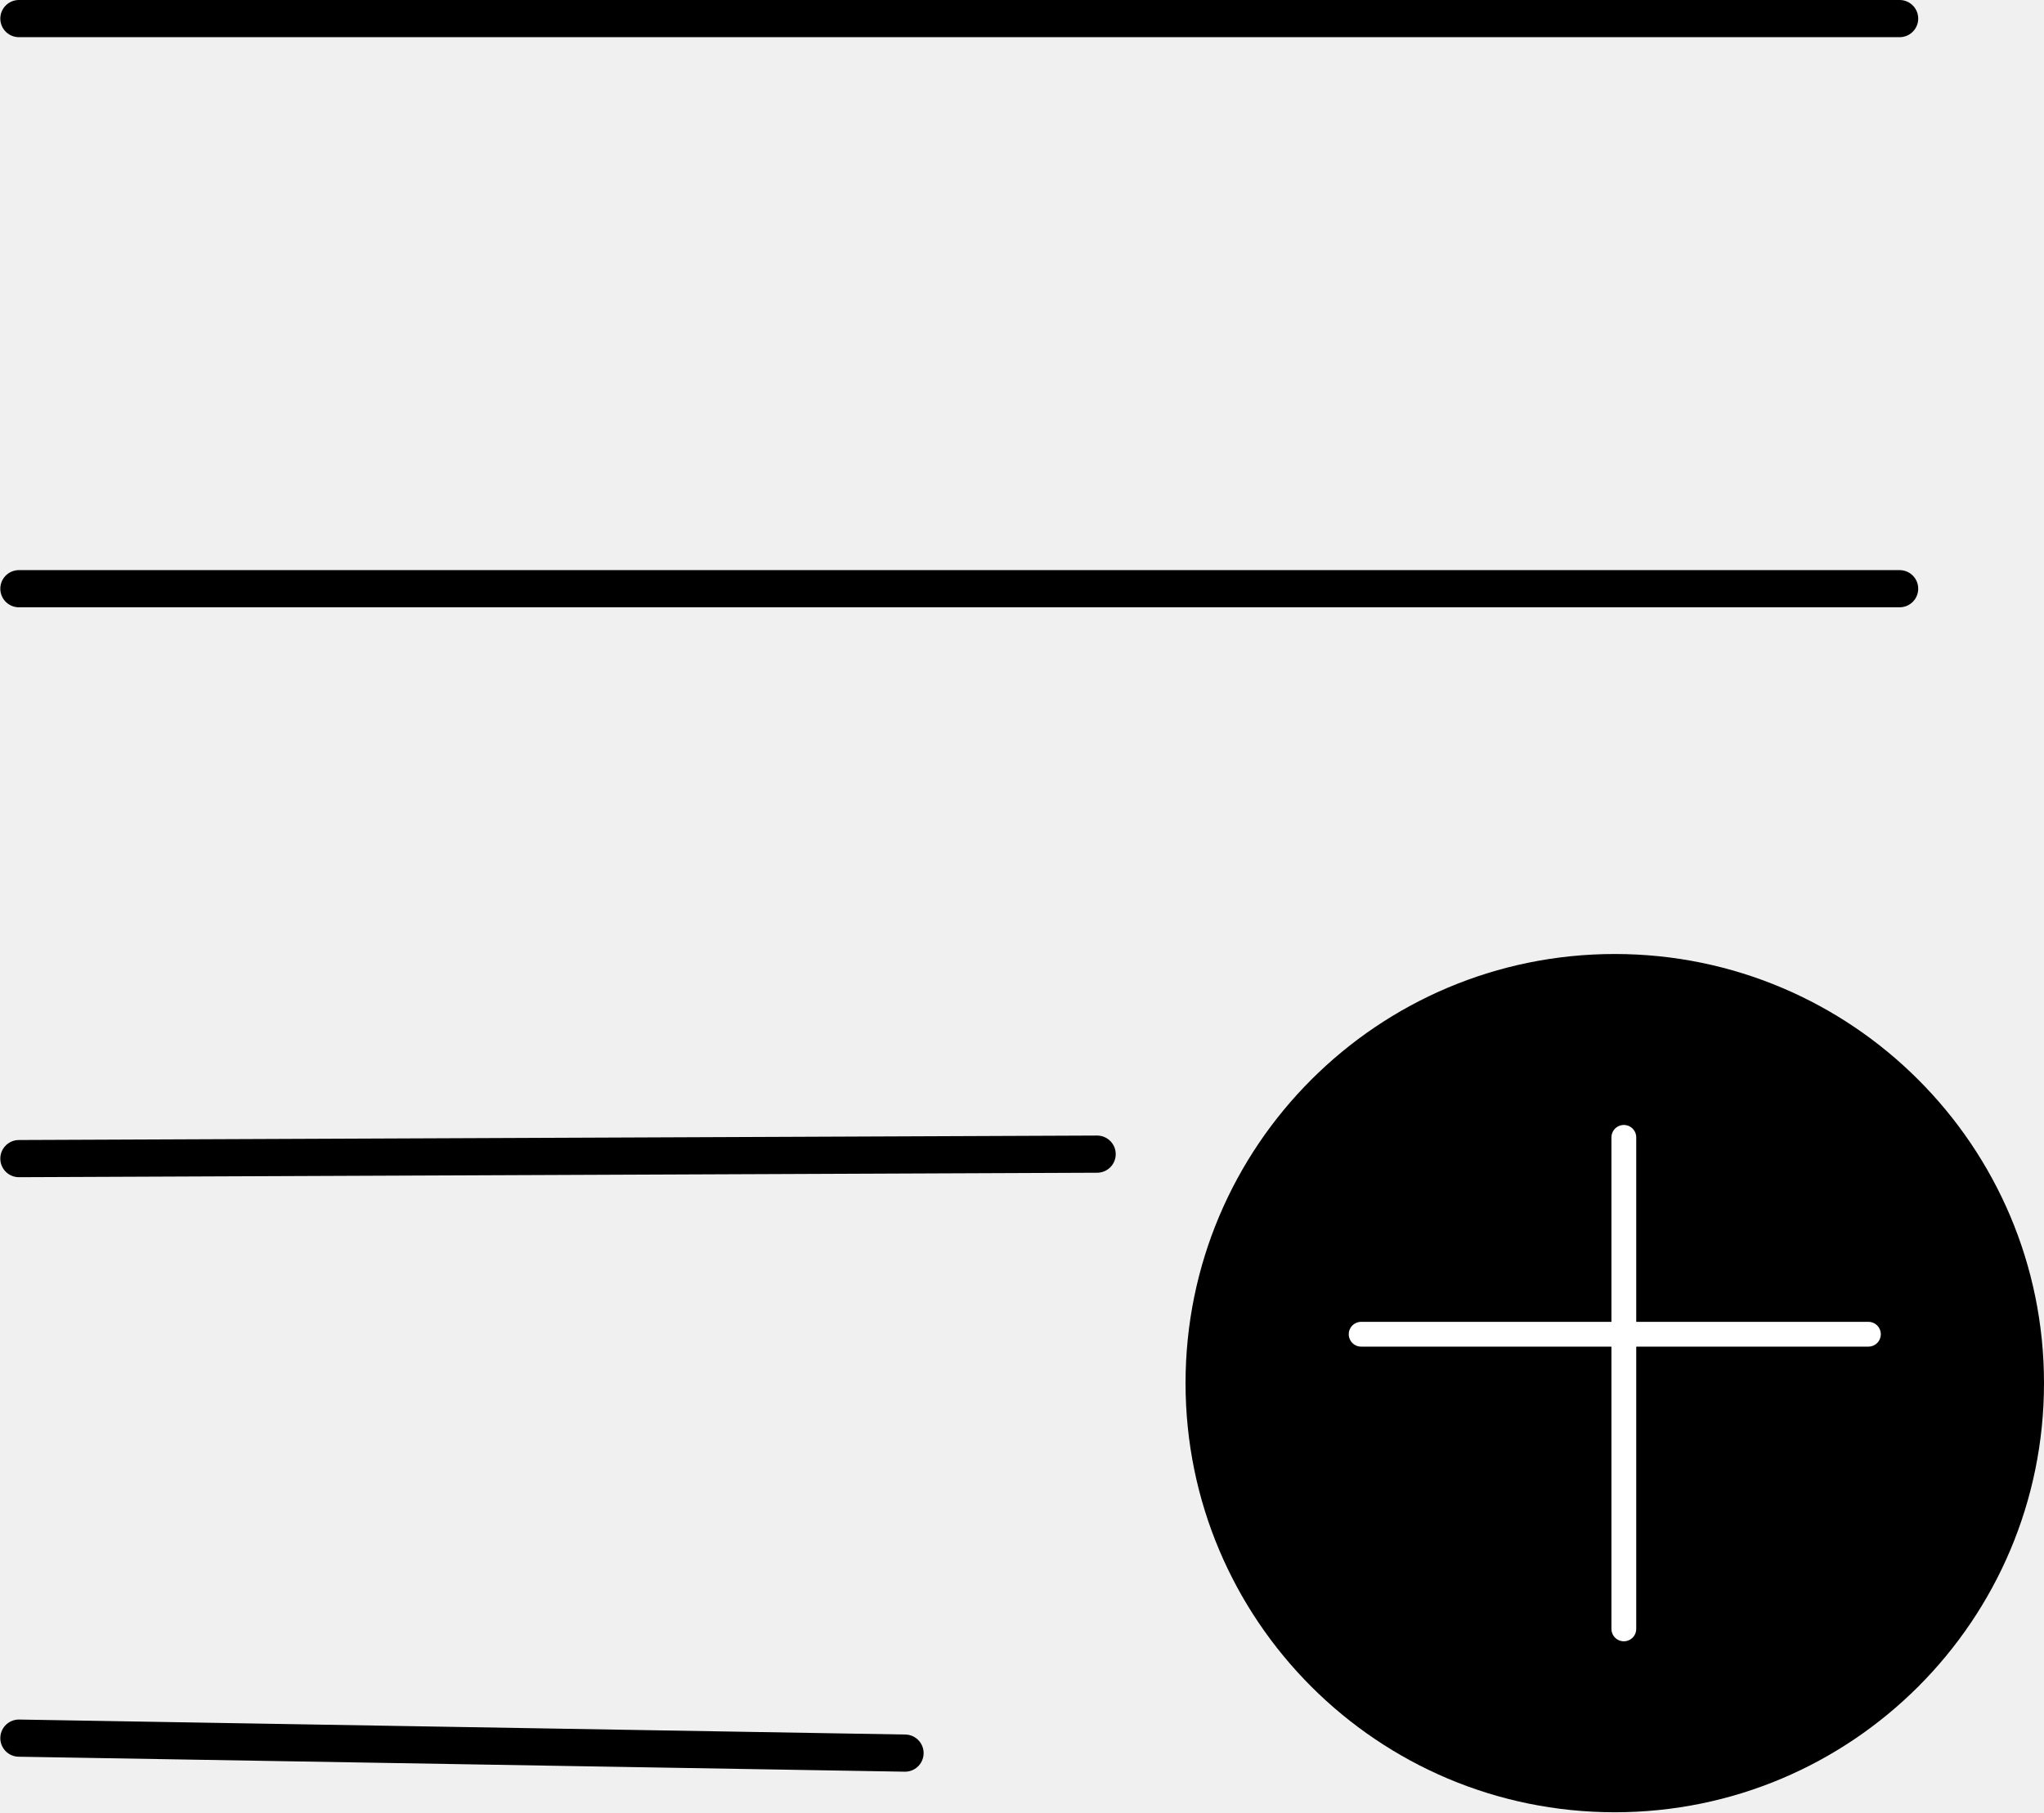
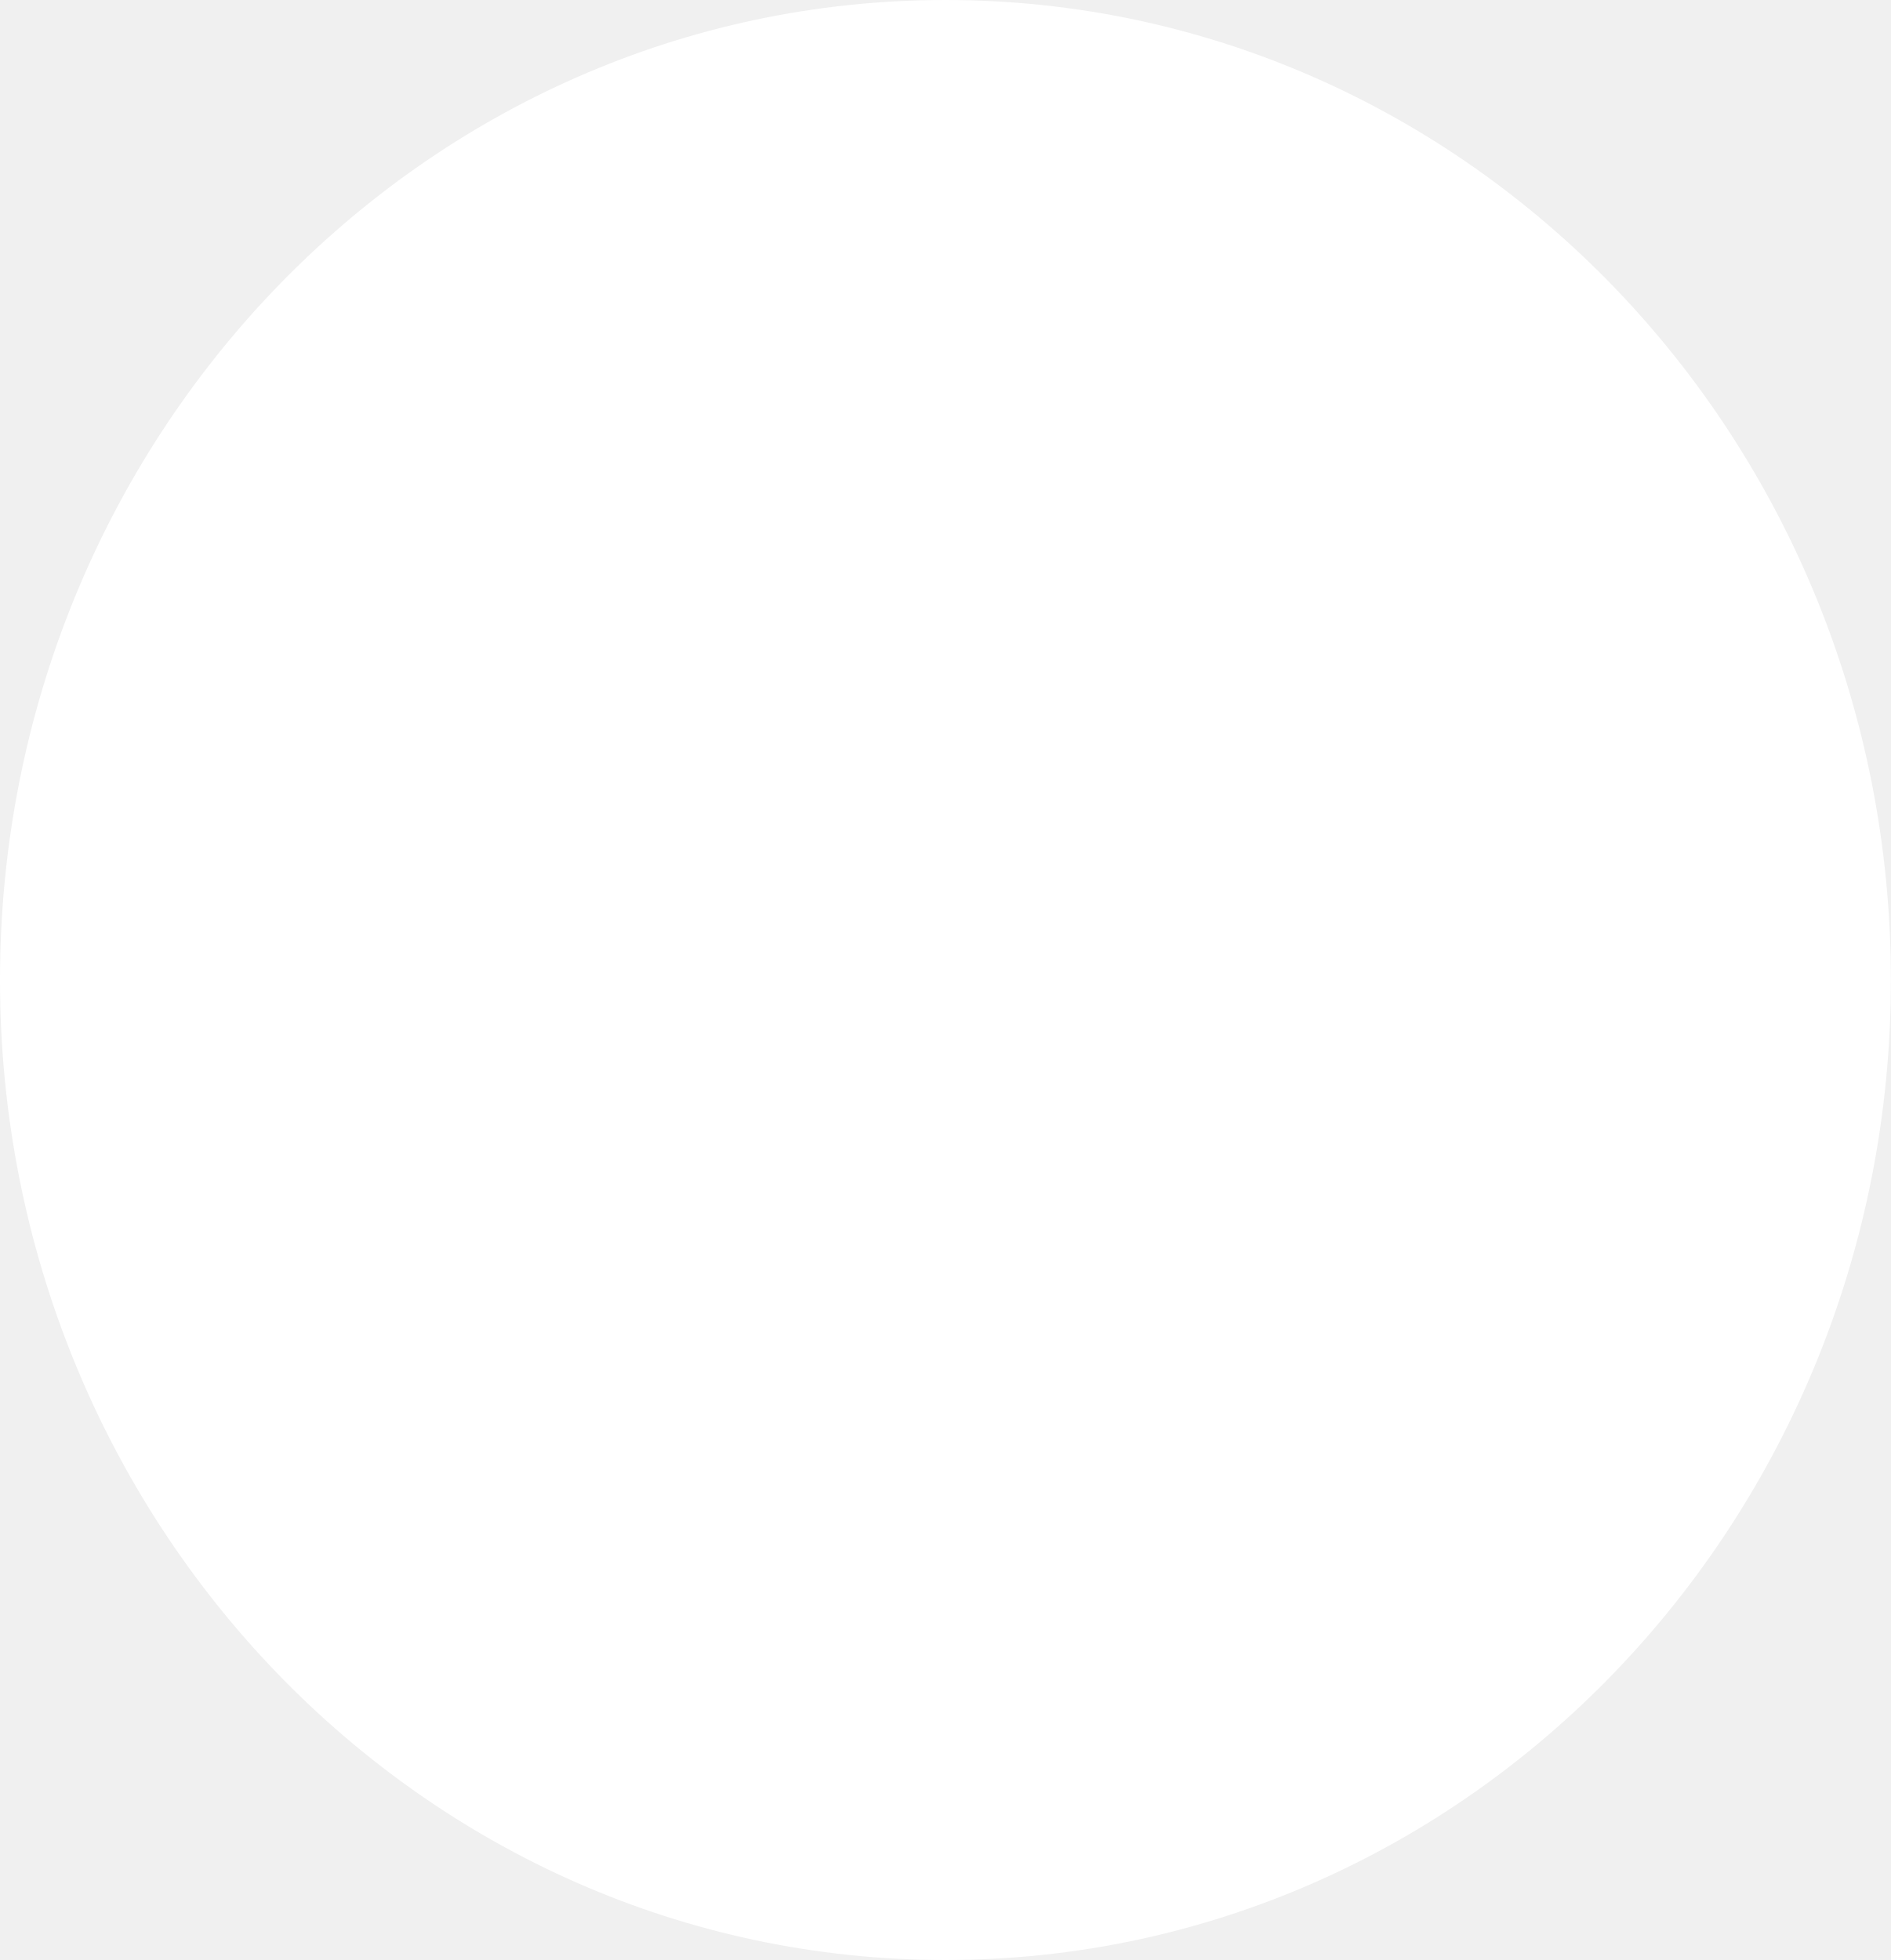
- <svg xmlns="http://www.w3.org/2000/svg" viewBox="0 0 329.852 292.523">
+ <svg xmlns="http://www.w3.org/2000/svg" viewBox="0 0 602 624">
  <defs>
    <style>
-       .cls-1, .cls-2 {
-         fill: none;
-         stroke-linecap: round;
-       }
- 
      .cls-1 {
-         stroke: #000;
-         stroke-width: 6px;
-       }
- 
-       .cls-2 {
-         stroke: #fff;
-         stroke-width: 4px;
+         fill: #fff;
      }
    </style>
  </defs>
-   <g id="Group_1" data-name="Group 1" transform="translate(-183.45 -203.5)">
-     <line id="Line_1" data-name="Line 1" class="cls-1" x2="303.503" transform="translate(186.5 206.5)" />
-     <line id="Line_2" data-name="Line 2" class="cls-1" x2="303.503" transform="translate(186.5 298.525)" />
-     <line id="Line_3" data-name="Line 3" class="cls-1" y1="0.721" x2="174" transform="translate(186.5 389.795)" />
-     <line id="Line_4" data-name="Line 4" class="cls-1" x2="143" y2="2.418" transform="translate(186.5 484.059)" />
-     <circle id="Ellipse_2" data-name="Ellipse 2" cx="69.267" cy="69.267" r="69.267" transform="translate(374.768 357.49)" />
-     <line id="Line_5" data-name="Line 5" class="cls-2" y2="79.342" transform="translate(445.497 387.086)" />
-     <line id="Line_6" data-name="Line 6" class="cls-2" x2="81.861" transform="translate(403.105 418.864)" />
-   </g>
+   <ellipse id="Ellipse_1" data-name="Ellipse 1" class="cls-1" cx="301" cy="312" rx="301" ry="312" />
</svg>
